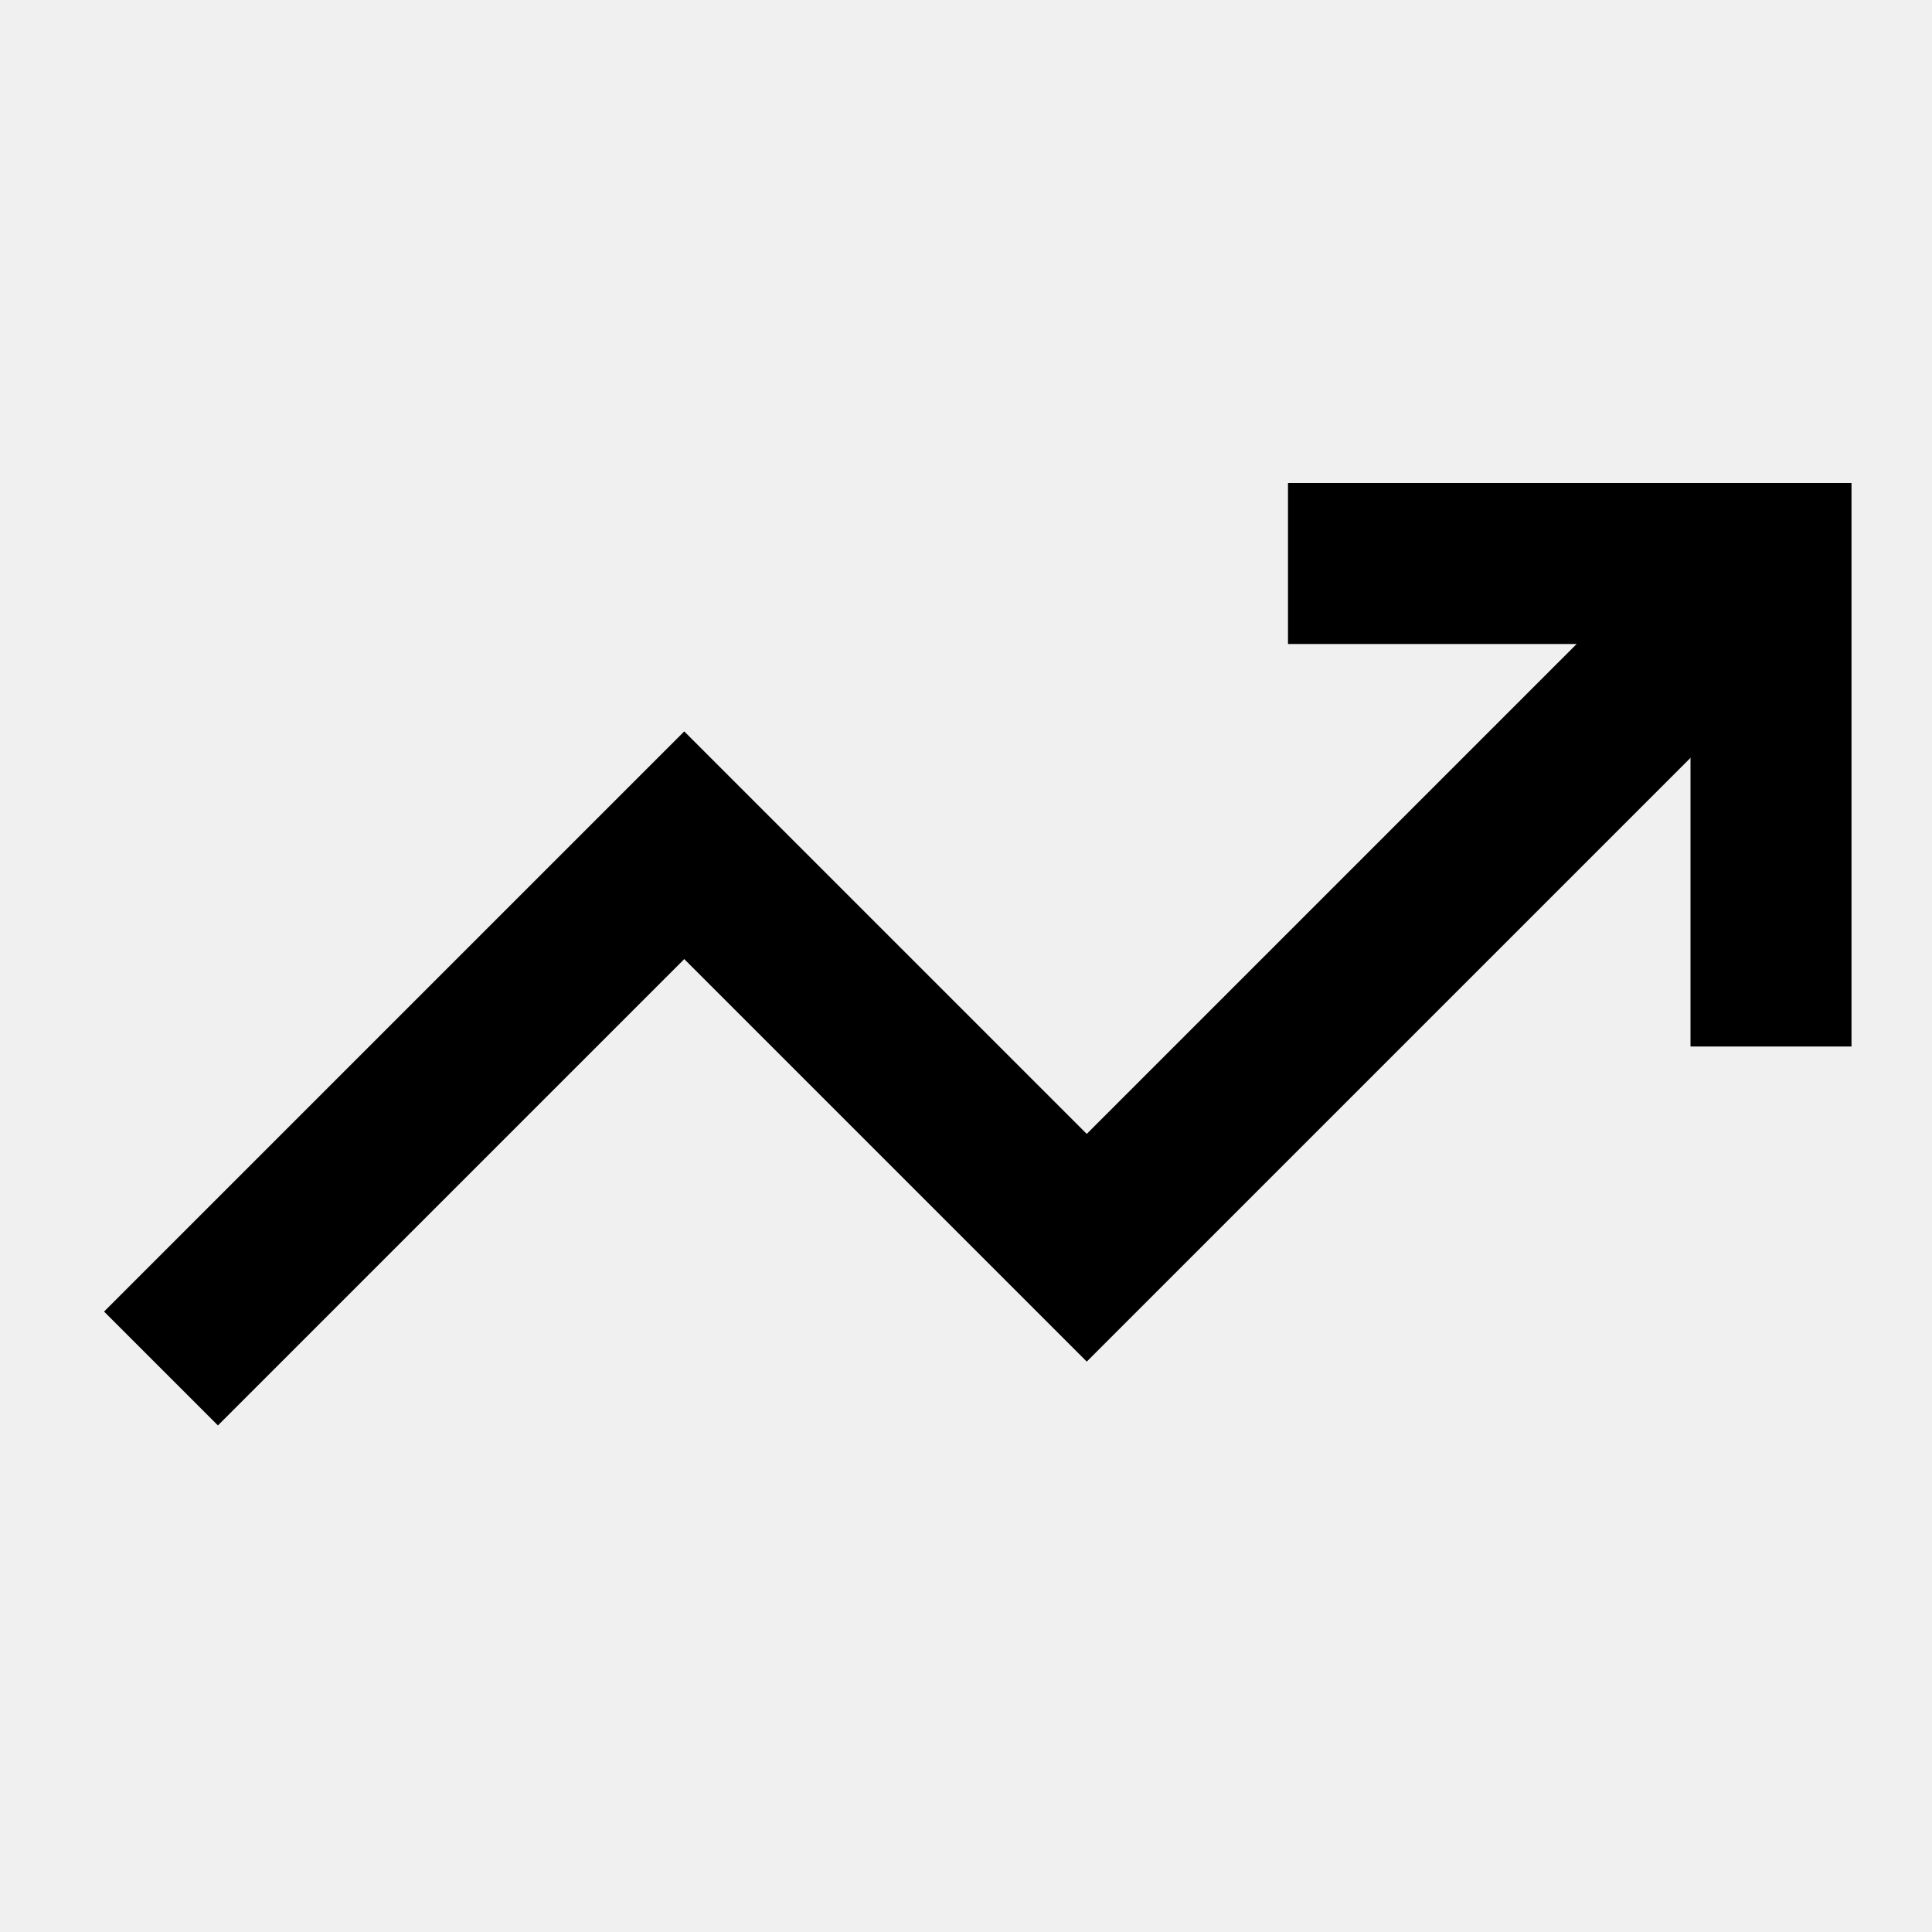
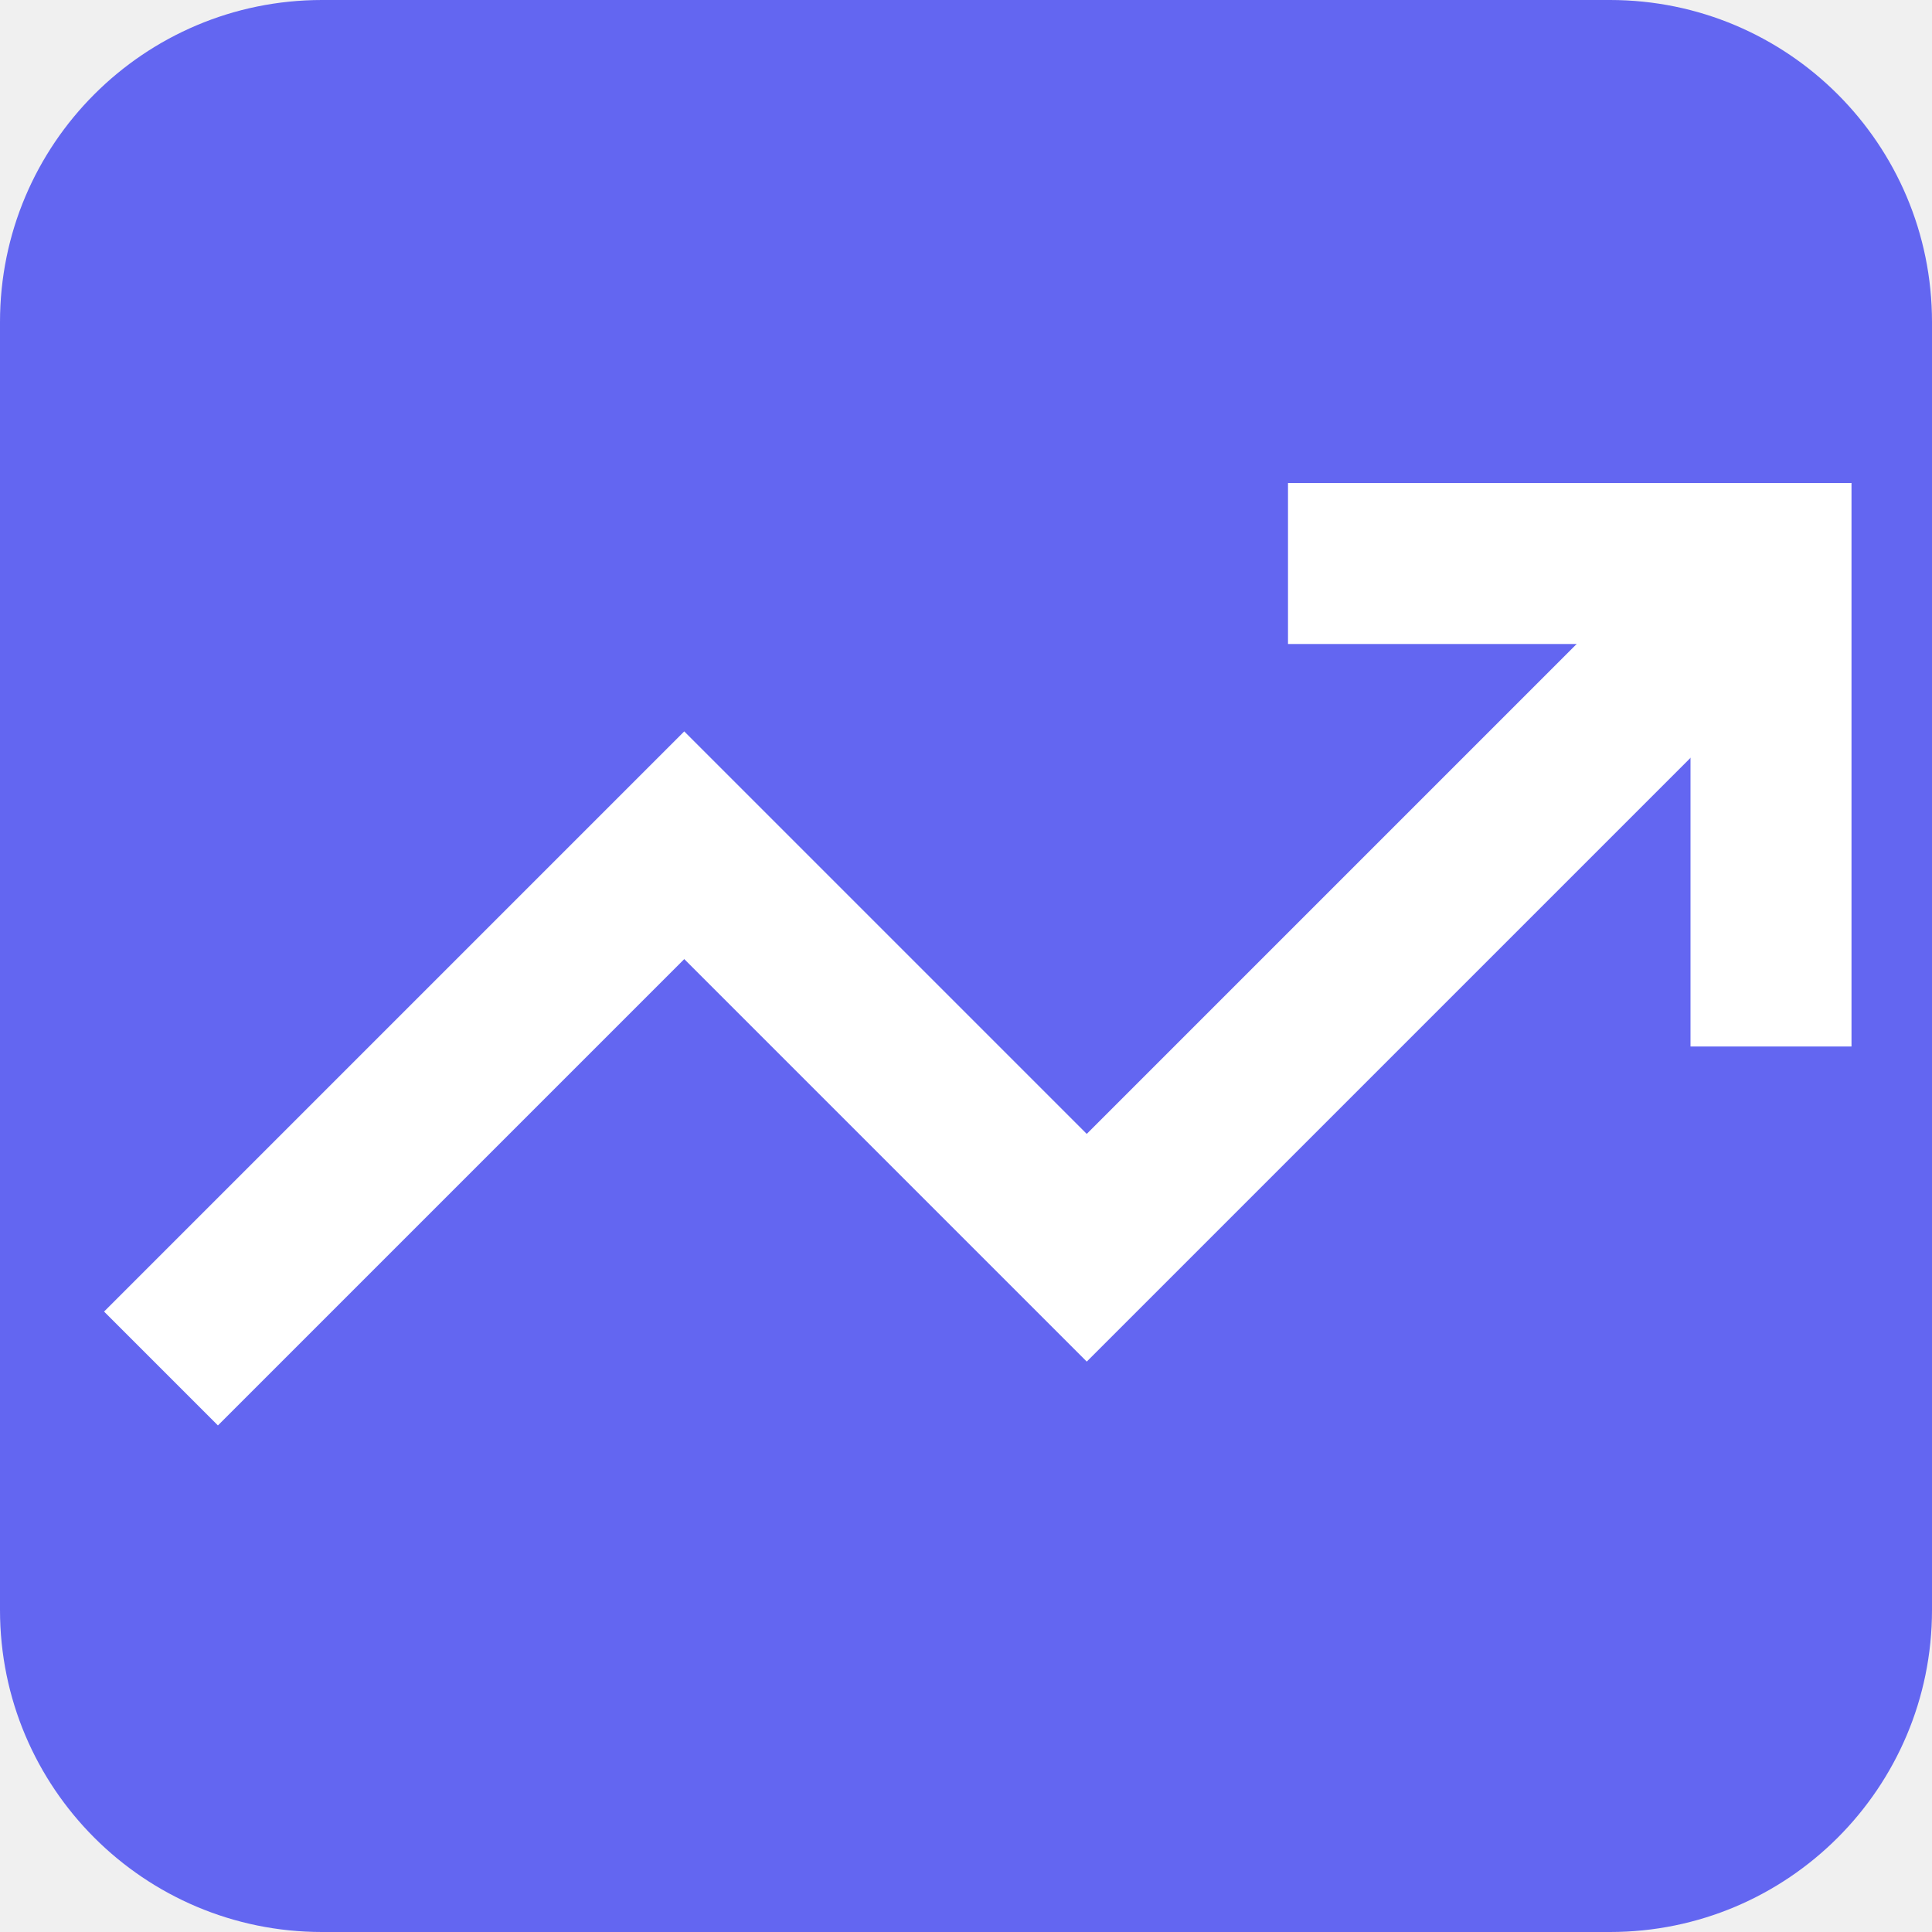
- <svg xmlns="http://www.w3.org/2000/svg" width="32" height="32" viewBox="0 0 24 24" fill="none" stroke="currentColor" stroke-width="2">
-   <polyline points="22 7 13.5 15.5 8.5 10.5 2 17" />
-   <polyline points="16 7 22 7 22 13" />
+ <svg xmlns="http://www.w3.org/2000/svg" width="32" height="32" viewBox="0 0 24 24" fill="none">
+   <rect width="24" height="24" fill="#6366f1" rx="4" />
+   <polyline points="22 7 13.5 15.5 8.5 10.5 2 17" stroke="white" stroke-width="2" fill="none" />
+   <polyline points="16 7 22 7 22 13" stroke="white" stroke-width="2" fill="none" />
</svg>
